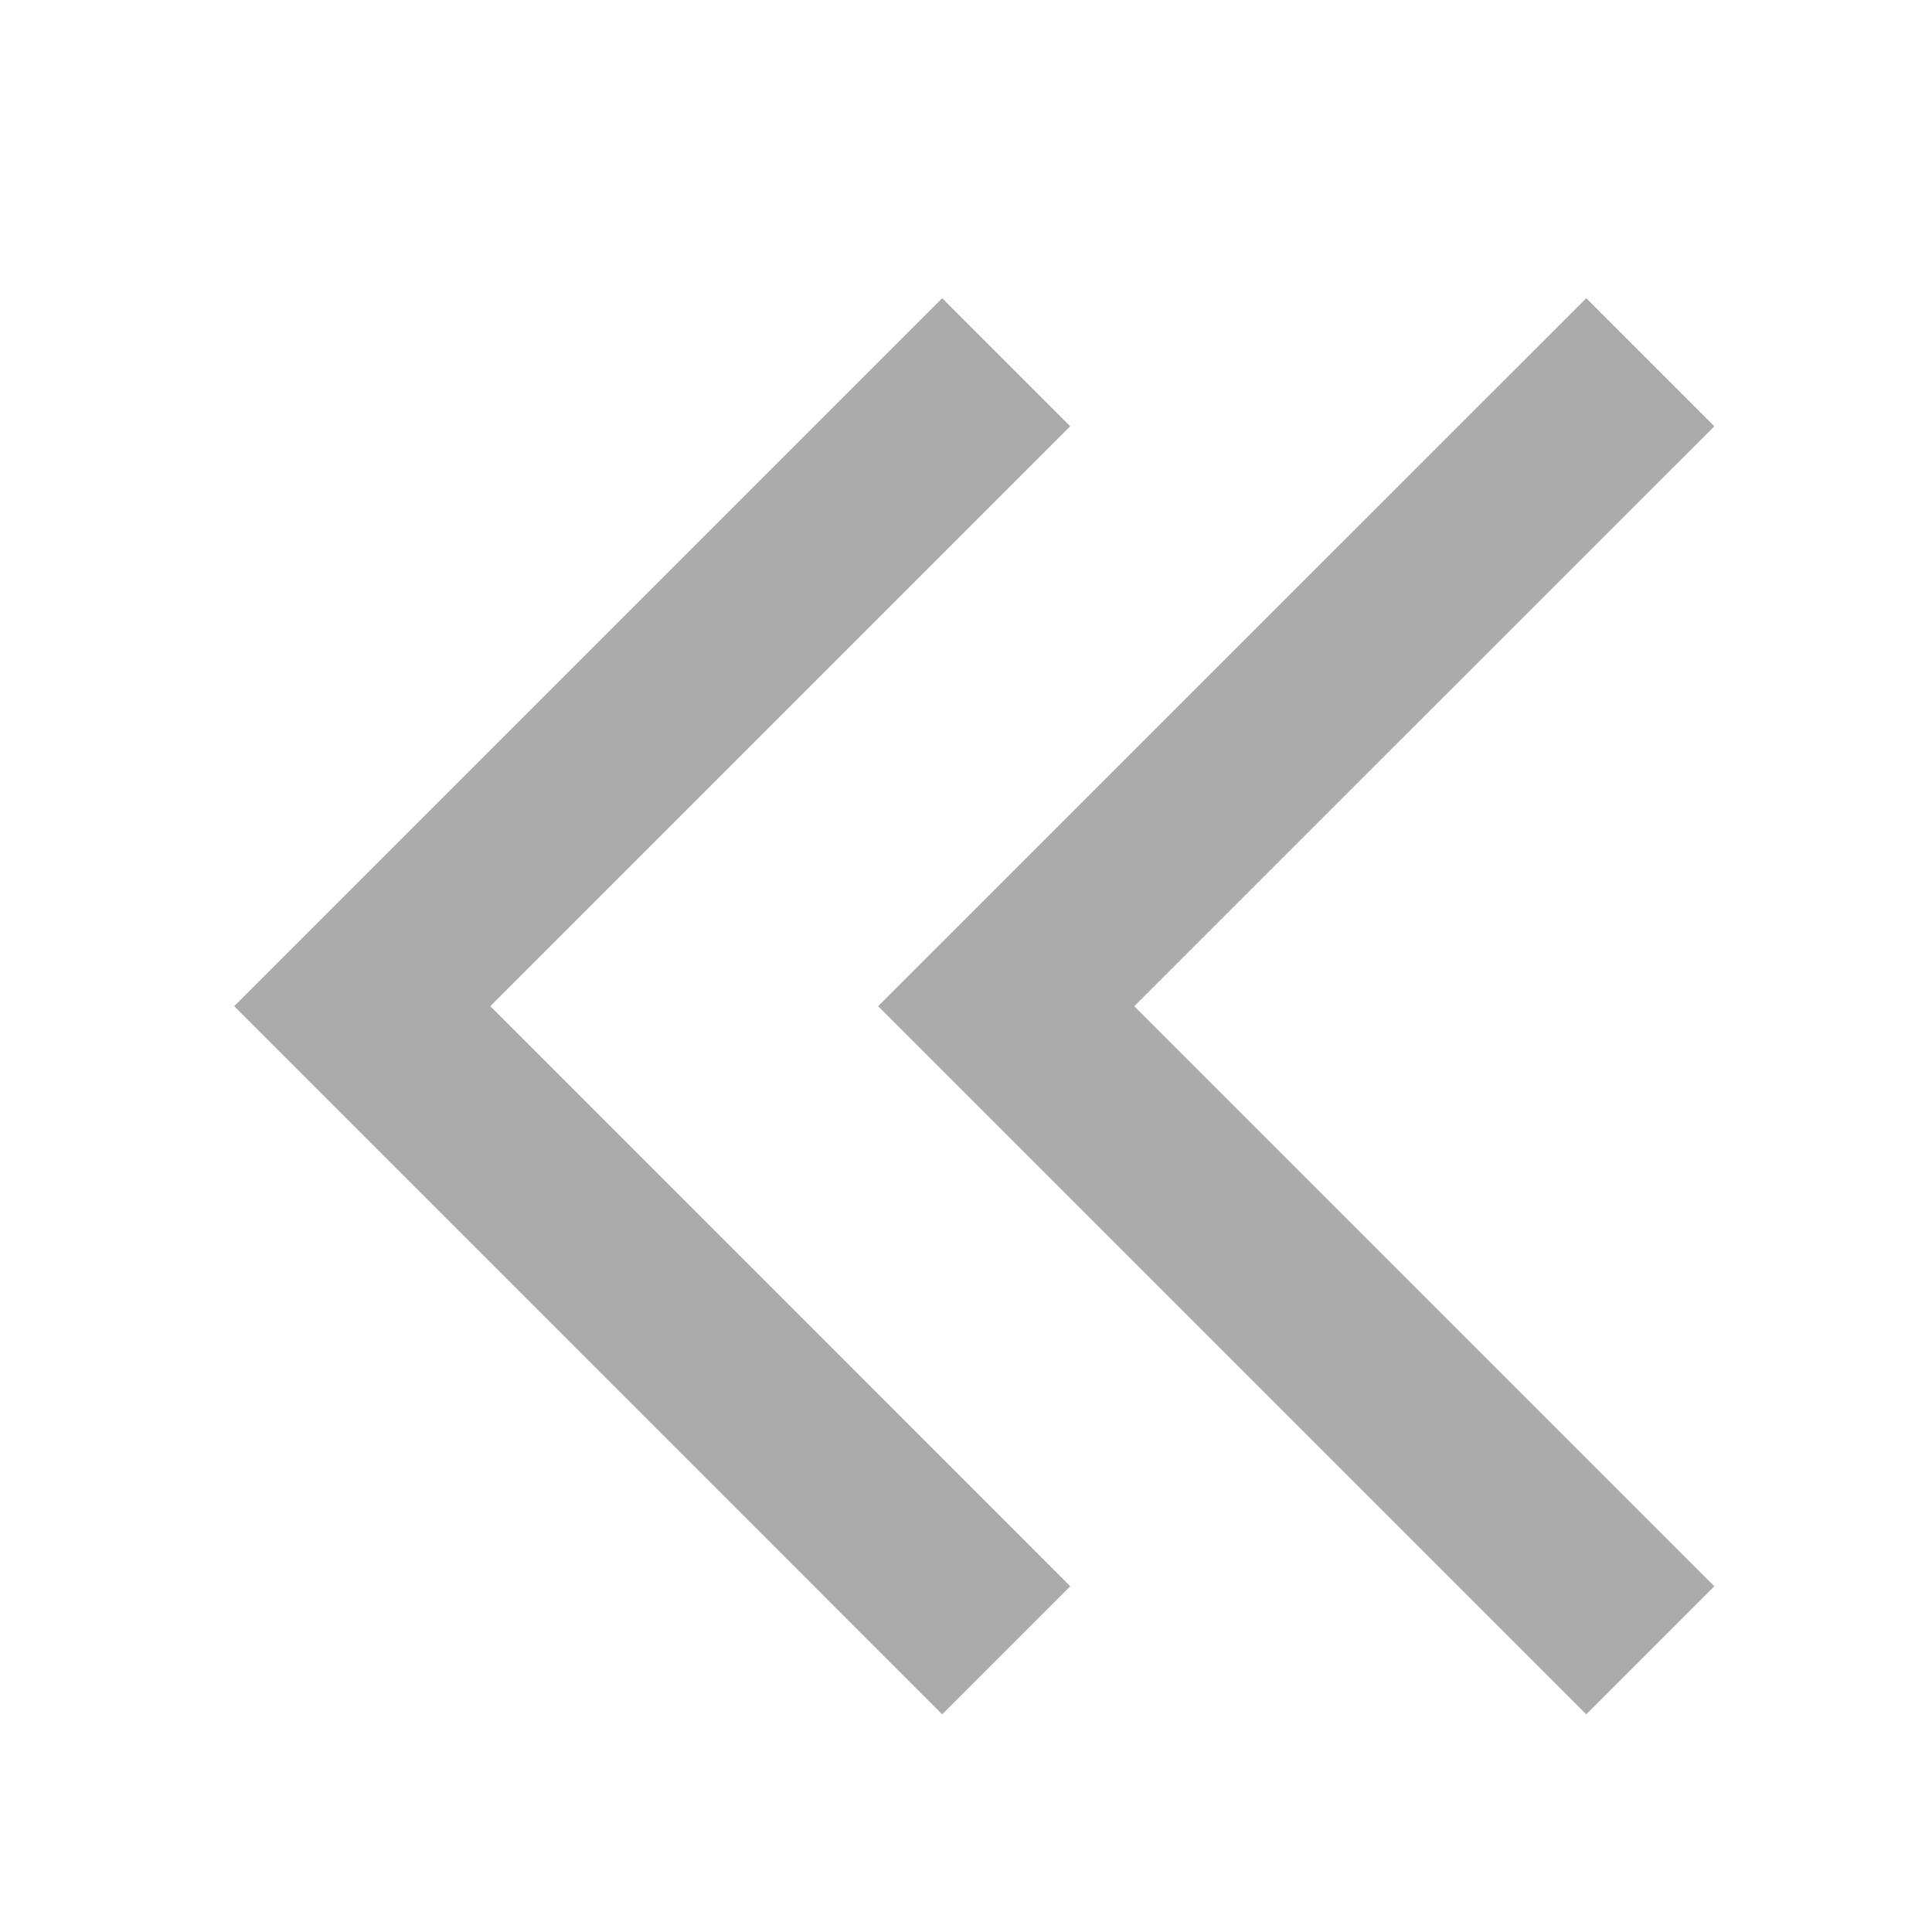
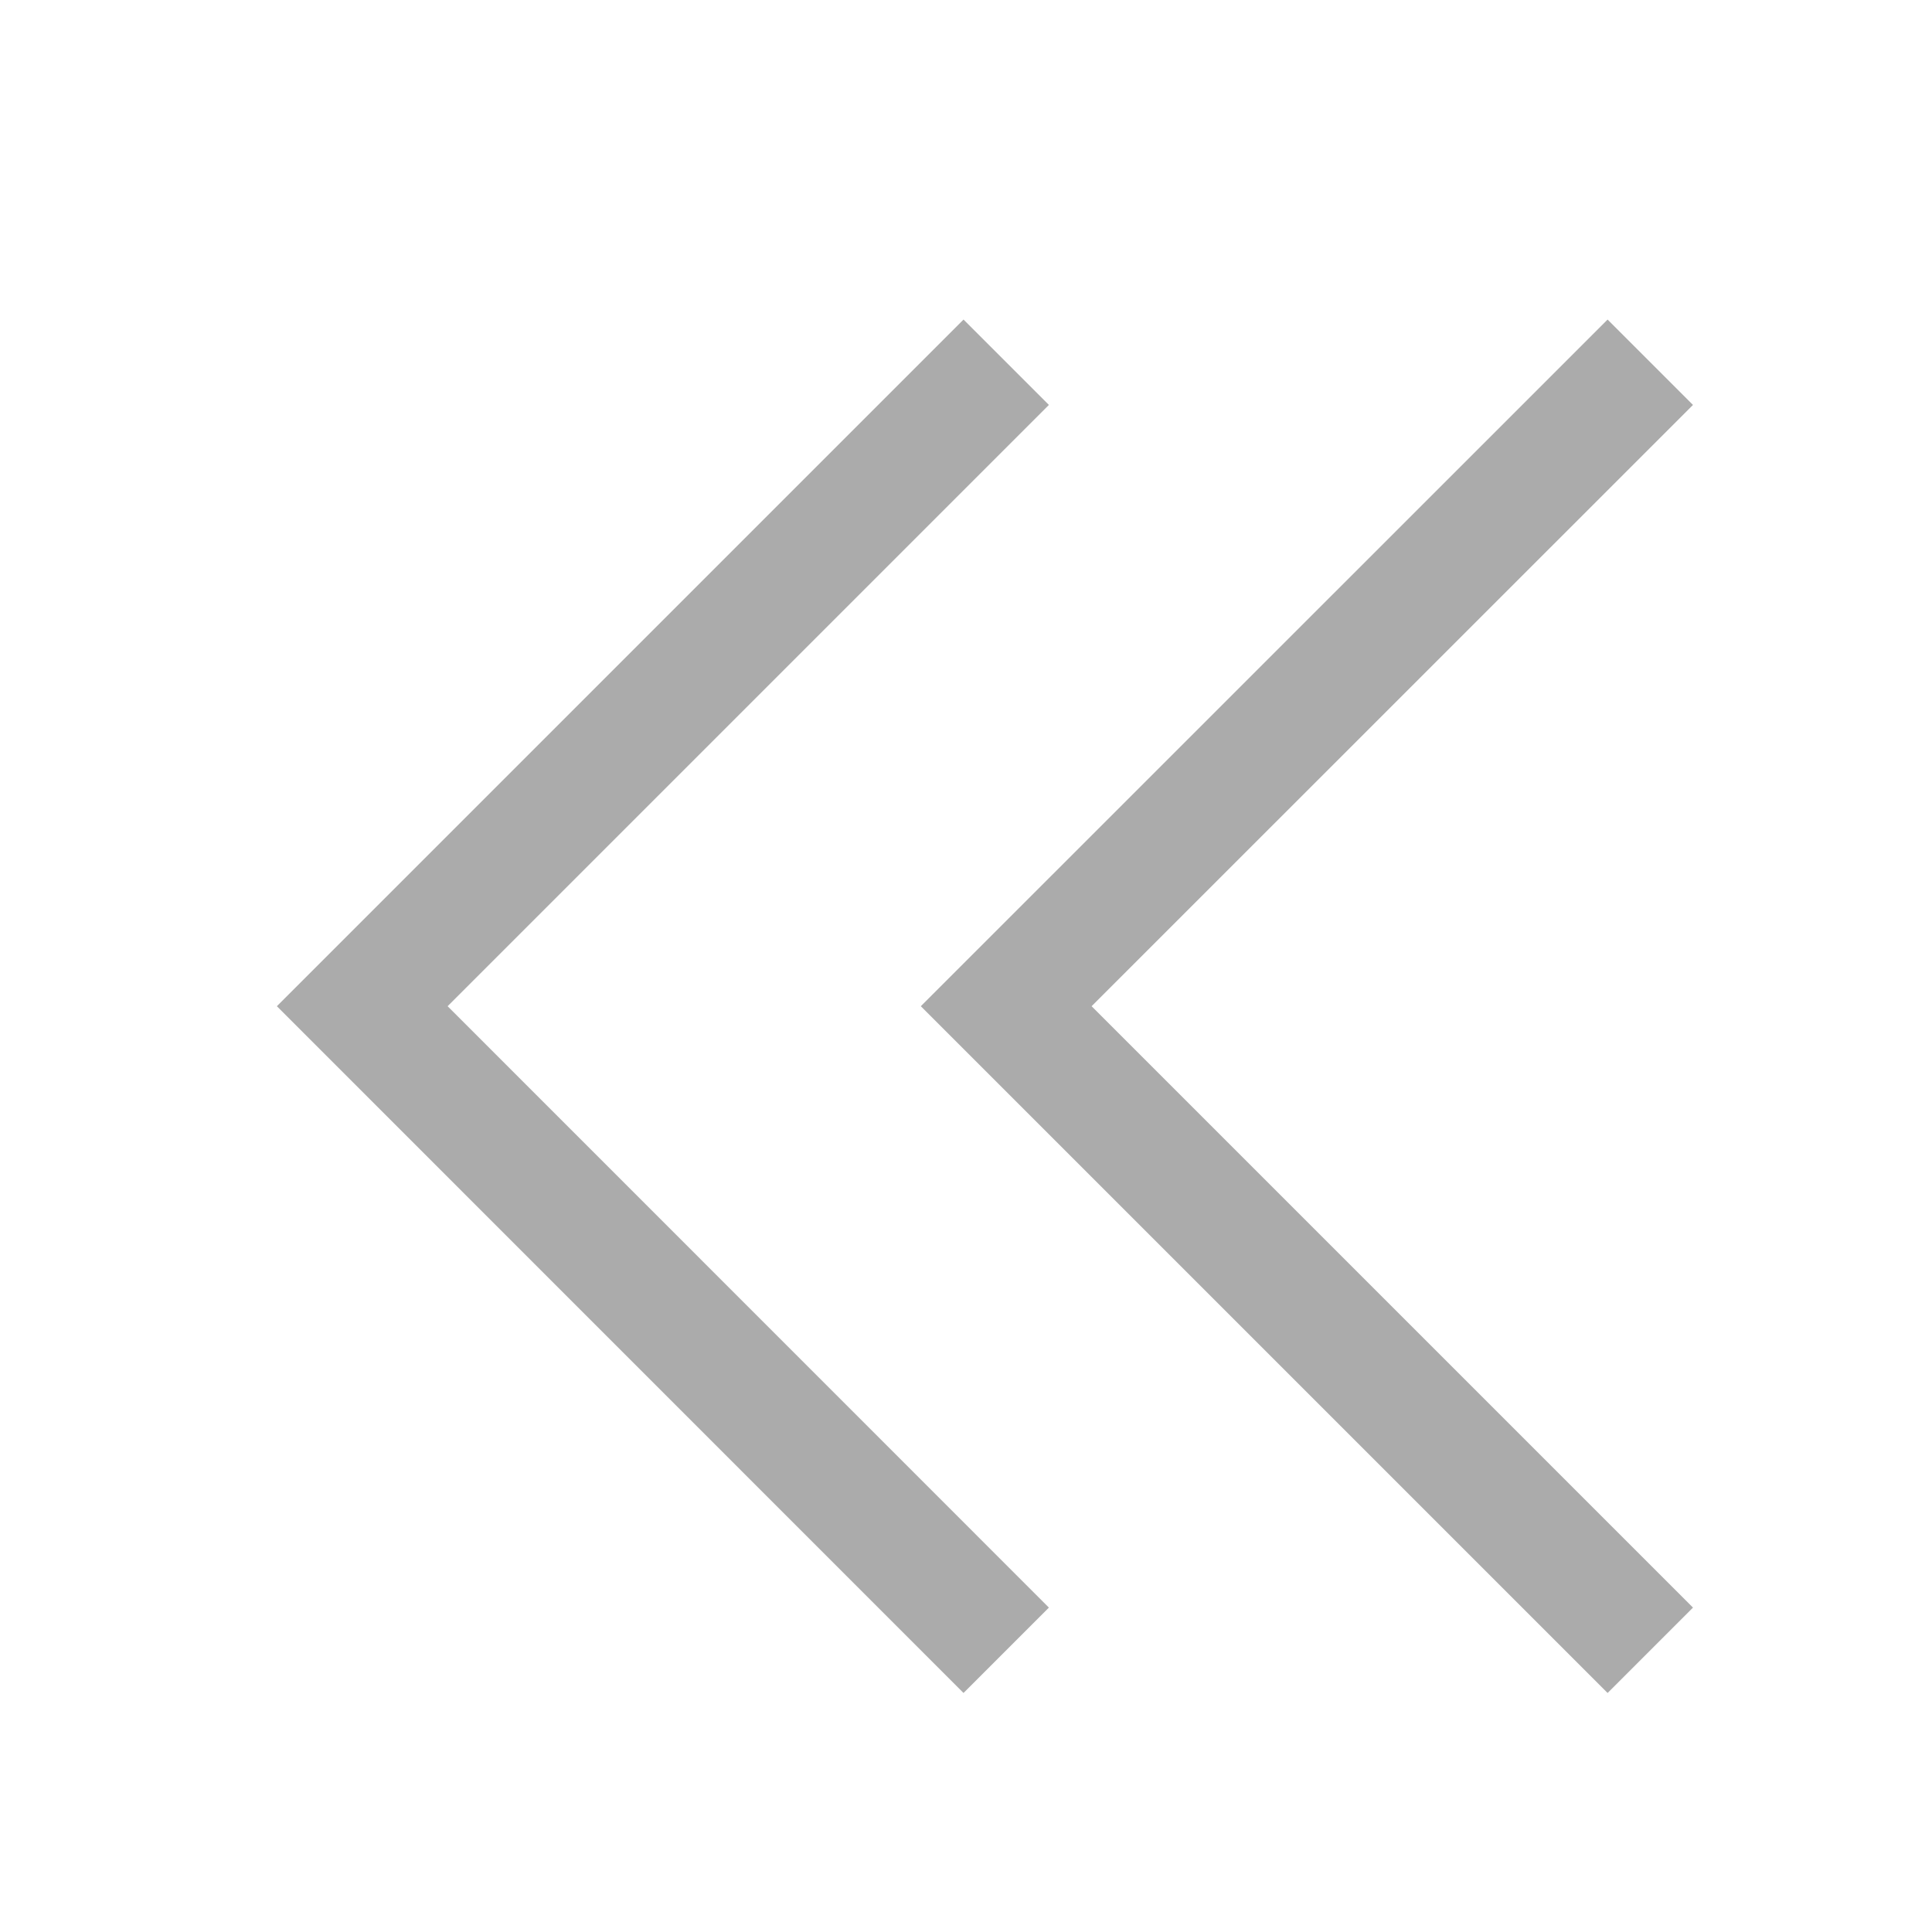
<svg xmlns="http://www.w3.org/2000/svg" width="16" height="16" viewBox="0 0 16 16" fill="none">
-   <path d="M13.667 3L8.333 8.333L13.667 13.667" stroke="#ABABAB" stroke-width="1.5" />
-   <path d="M8.333 3L3 8.333L8.333 13.667" stroke="#ABABAB" stroke-width="1.5" />
+   <path d="M13.667 3L8.333 8.333L13.667 13.667" stroke="#ABABAB" strokeWidth="1.5" />
+   <path d="M8.333 3L3 8.333L8.333 13.667" stroke="#ABABAB" strokeWidth="1.5" />
</svg>
